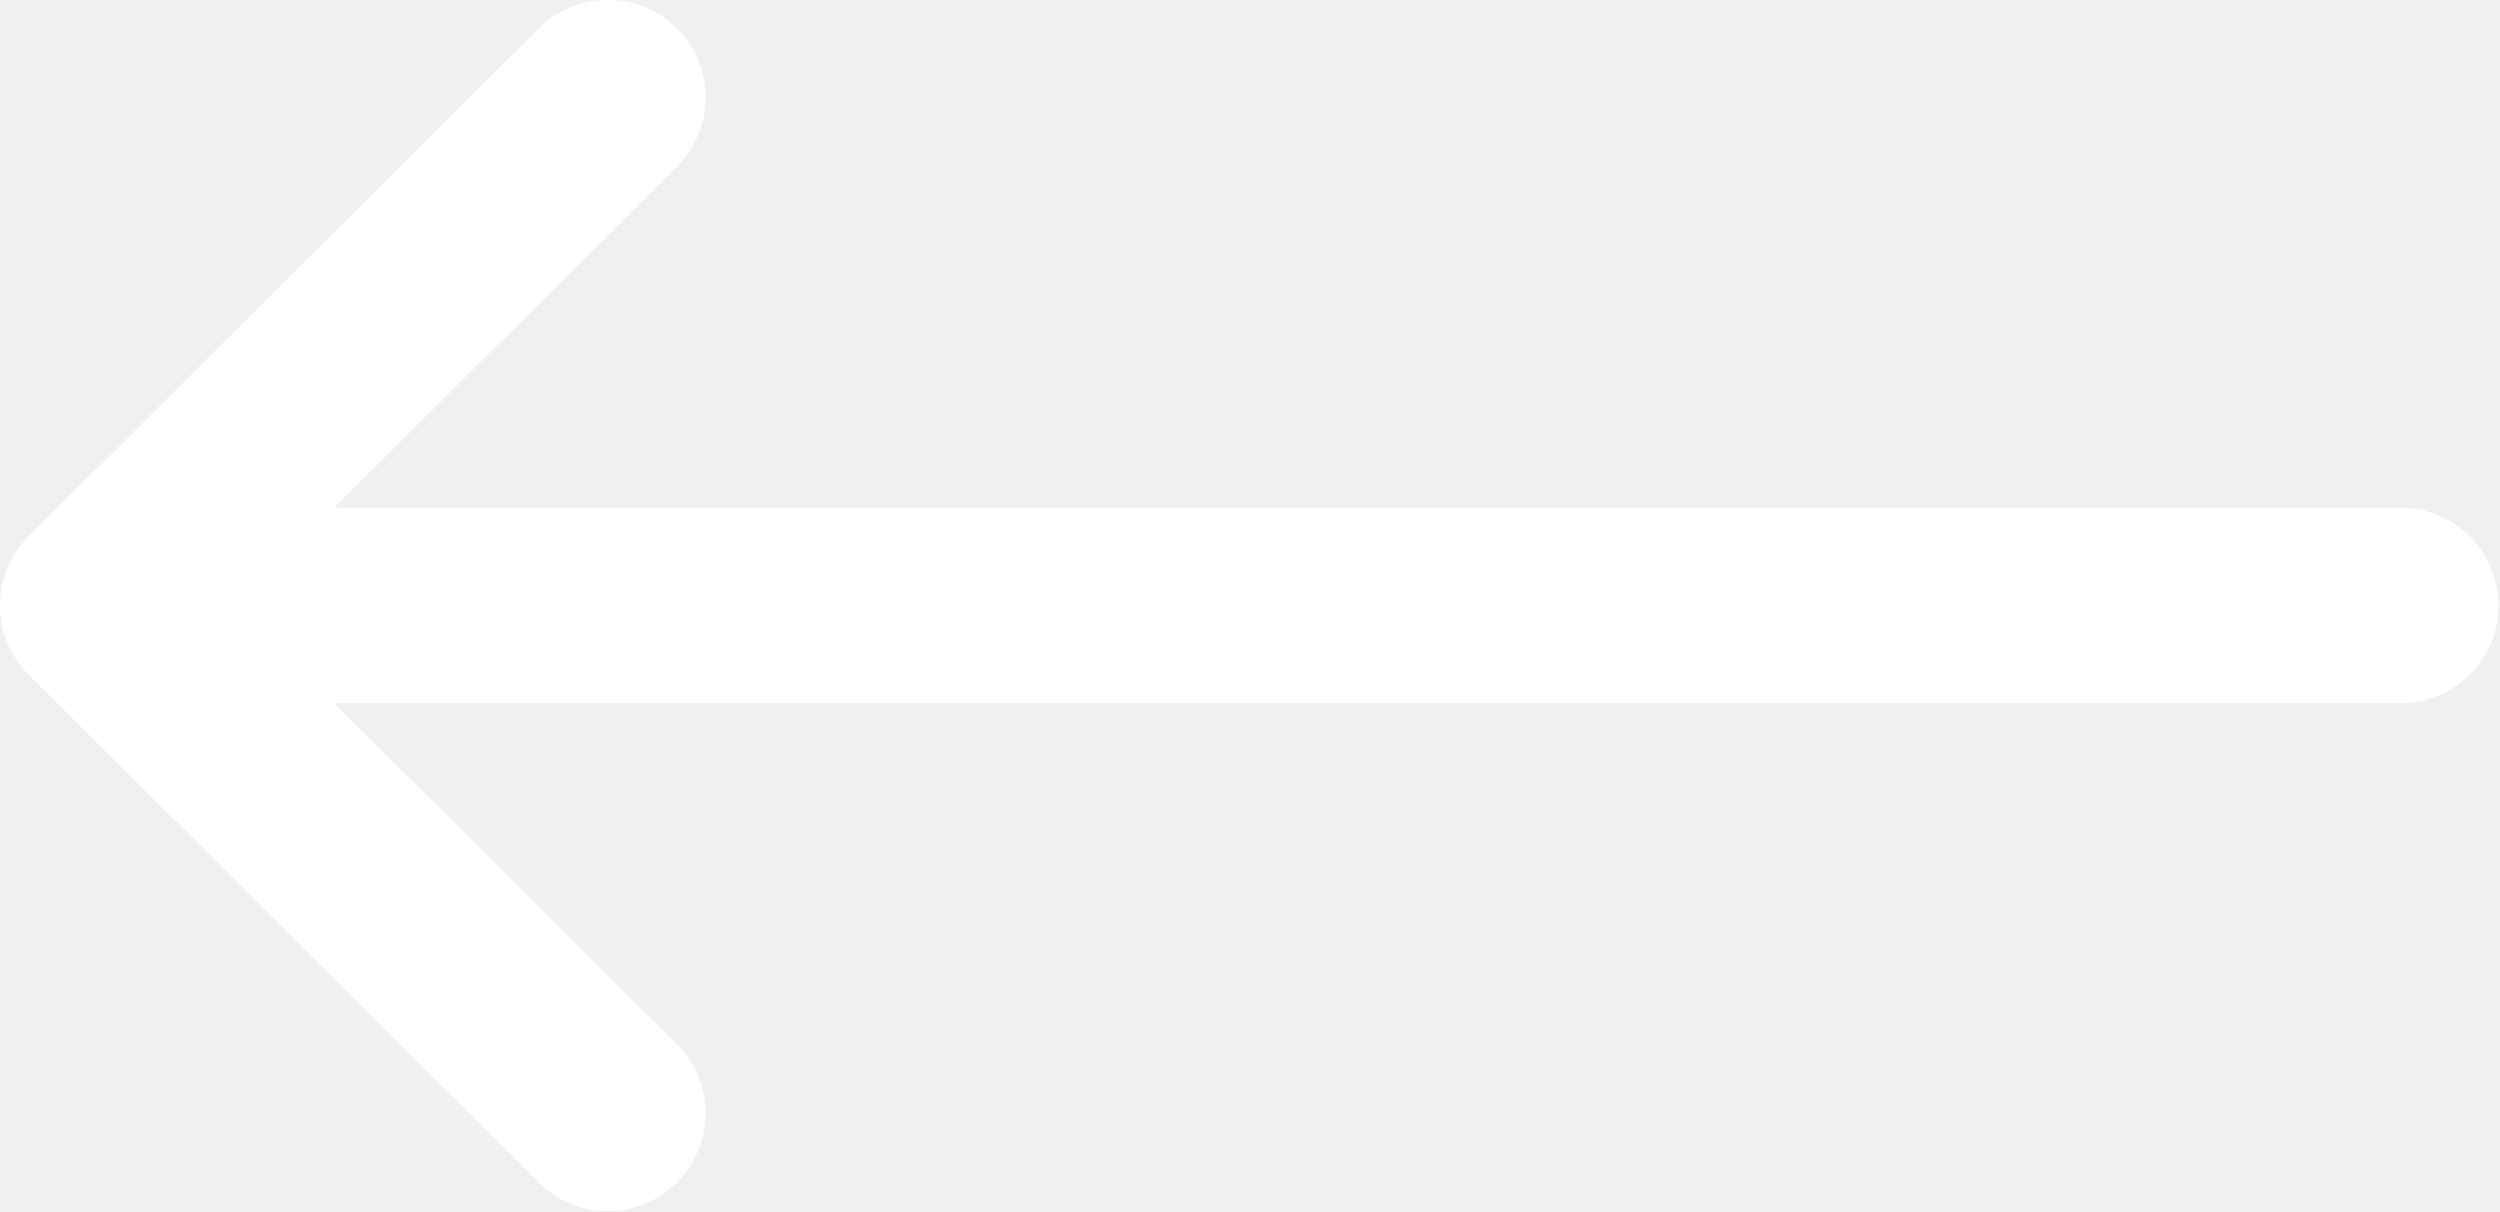
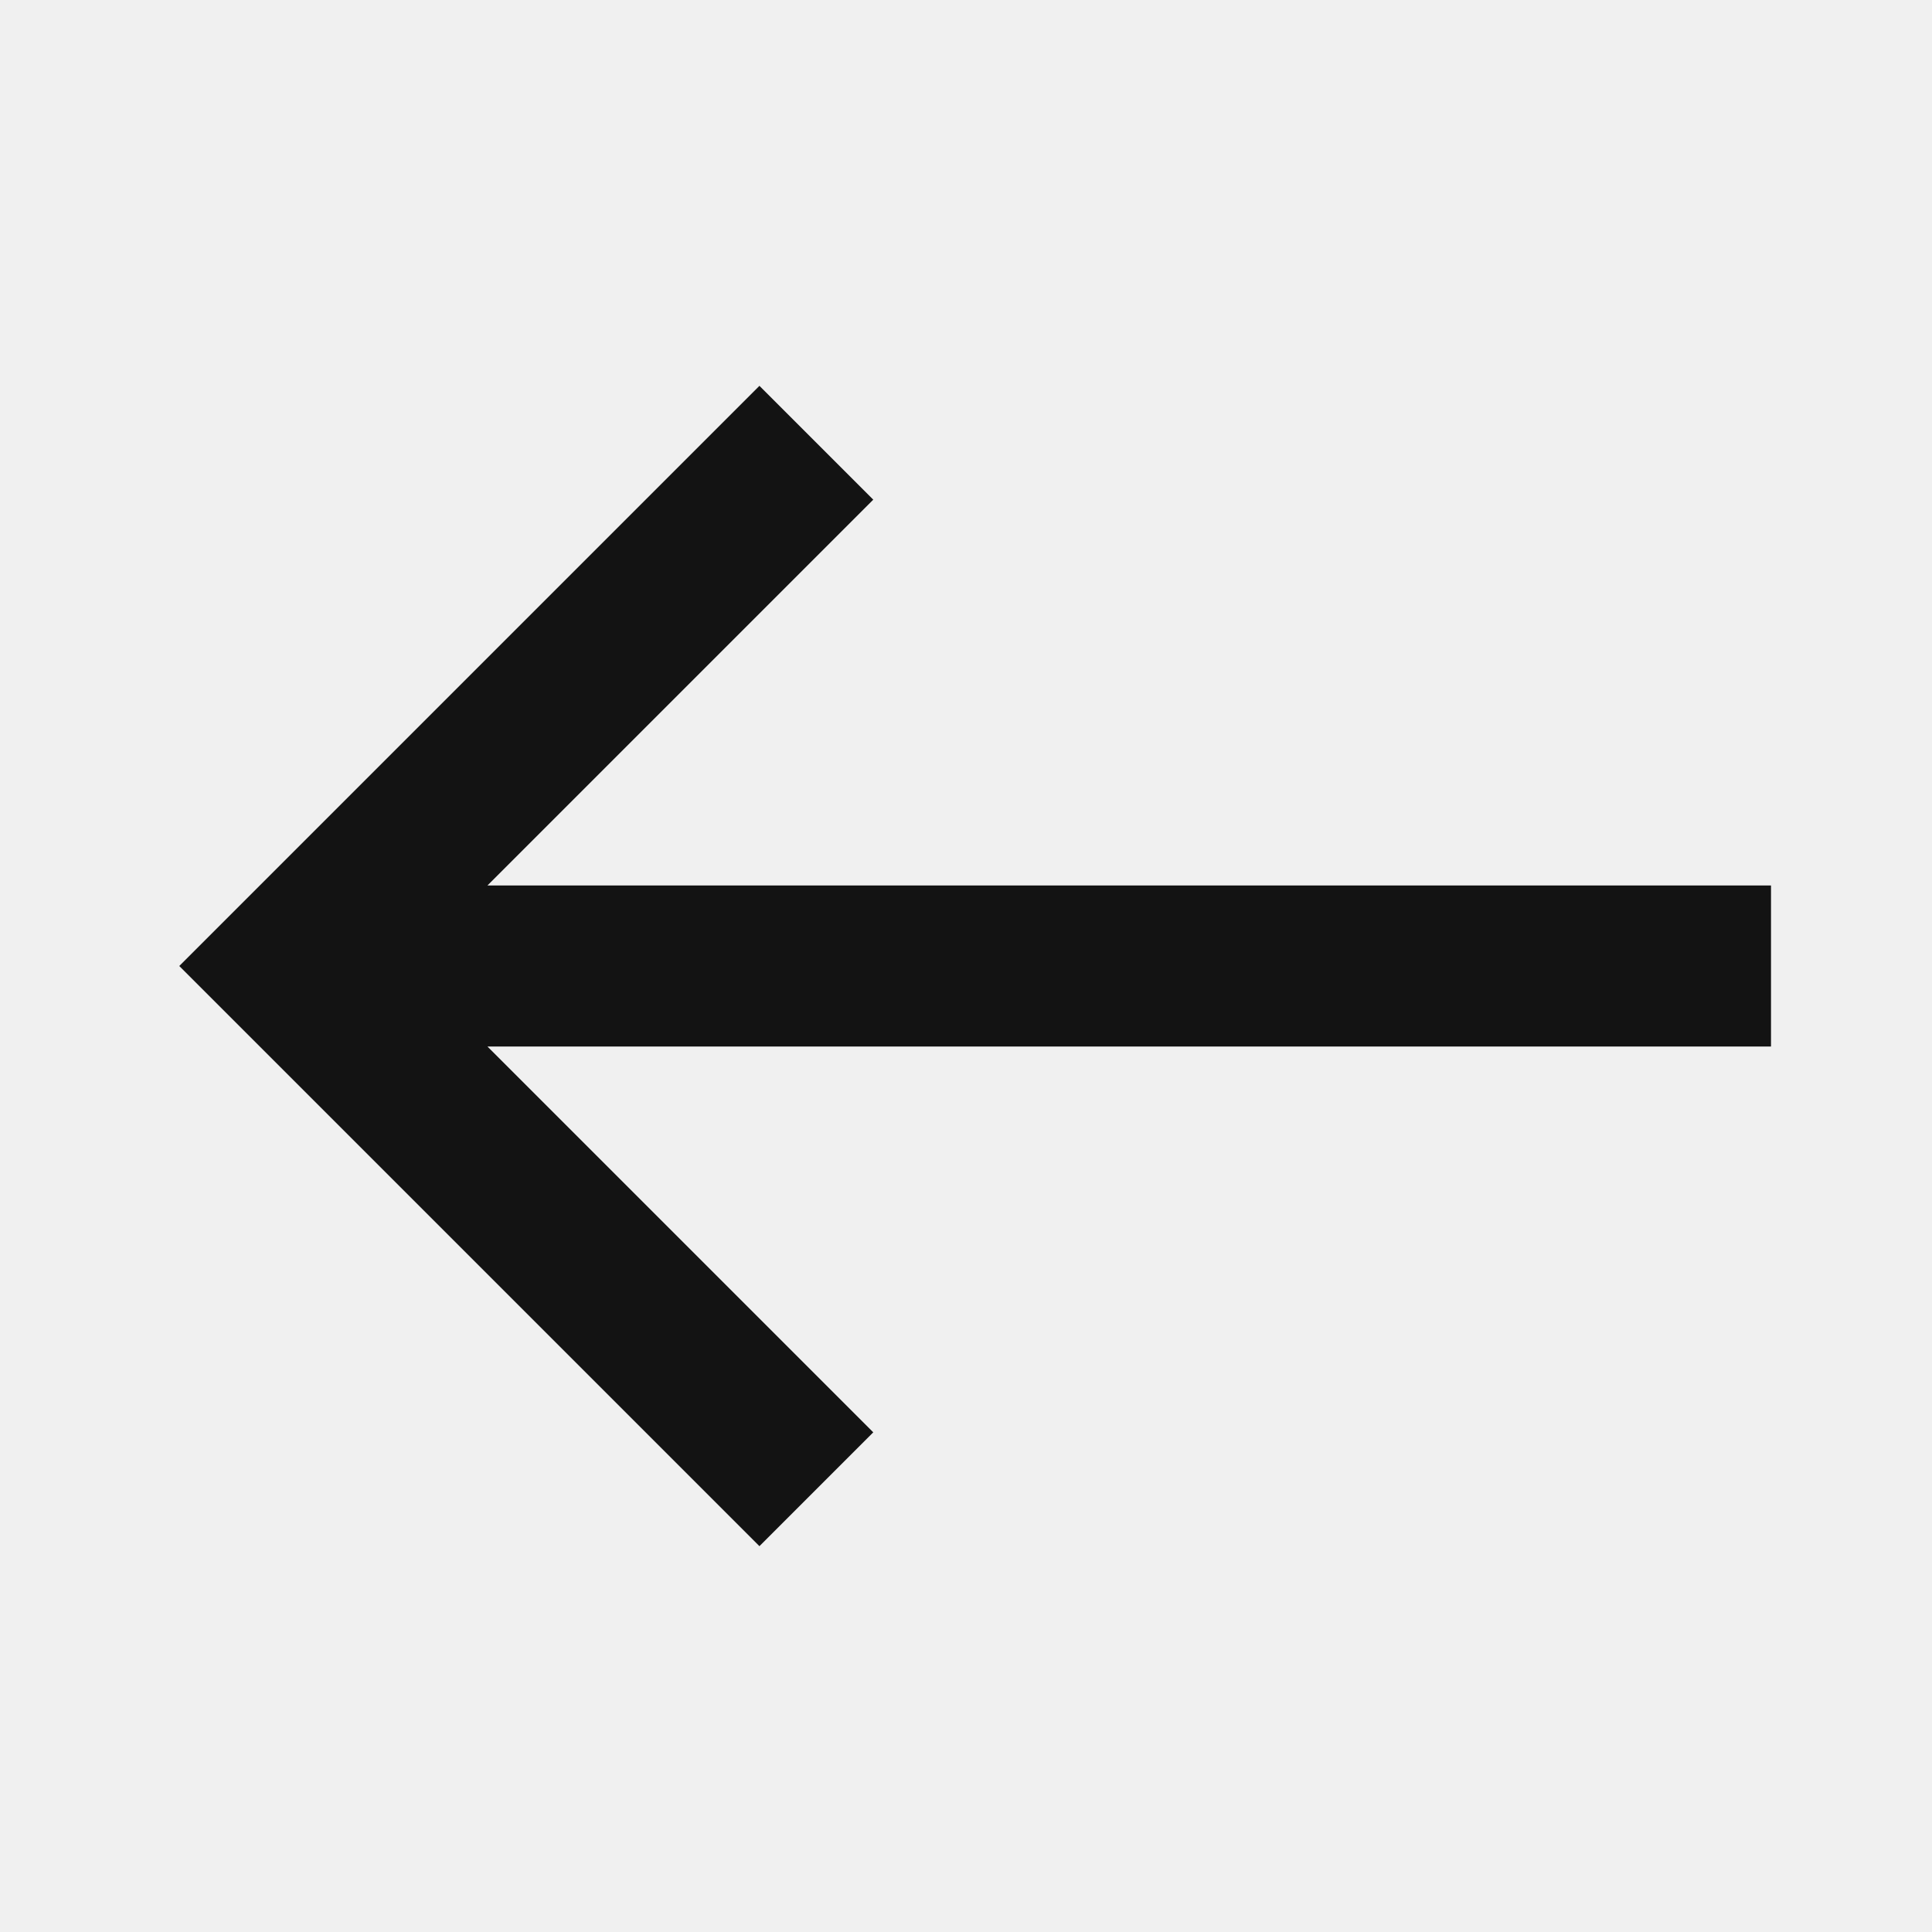
- <svg xmlns="http://www.w3.org/2000/svg" width="512.031" height="248.031" viewBox="0 0 512.031 248.031">
-   <defs>
-     <style>
-       .cls-1 {
-         fill: #fff;
-         fill-rule: evenodd;
-       }
-     </style>
-   </defs>
-   <path class="cls-1" d="M493,104H69.414l70.169-69.842a20,20,0,0,0-28.22-28.36L6.853,109.821c-0.007.006-.012,0.013-0.018,0.019a20.025,20.025,0,0,0,0,28.321c0.007,0.006.012,0.013,0.018,0.019l104.51,104.028a20,20,0,0,0,28.22-28.36L69.414,144.006H493A20.006,20.006,0,0,0,493,104Z" transform="translate(-0.969)" />
+ <svg xmlns="http://www.w3.org/2000/svg" width="24" height="24" viewBox="0 0 24 24" fill="none">
+   <path fill-rule="evenodd" clip-rule="evenodd" d="M9.434 4.793L10.848 6.207L6.055 11H22V13H6.055L10.848 17.793L9.434 19.207L2.227 12L9.434 4.793Z" fill="#131313" />
</svg>
